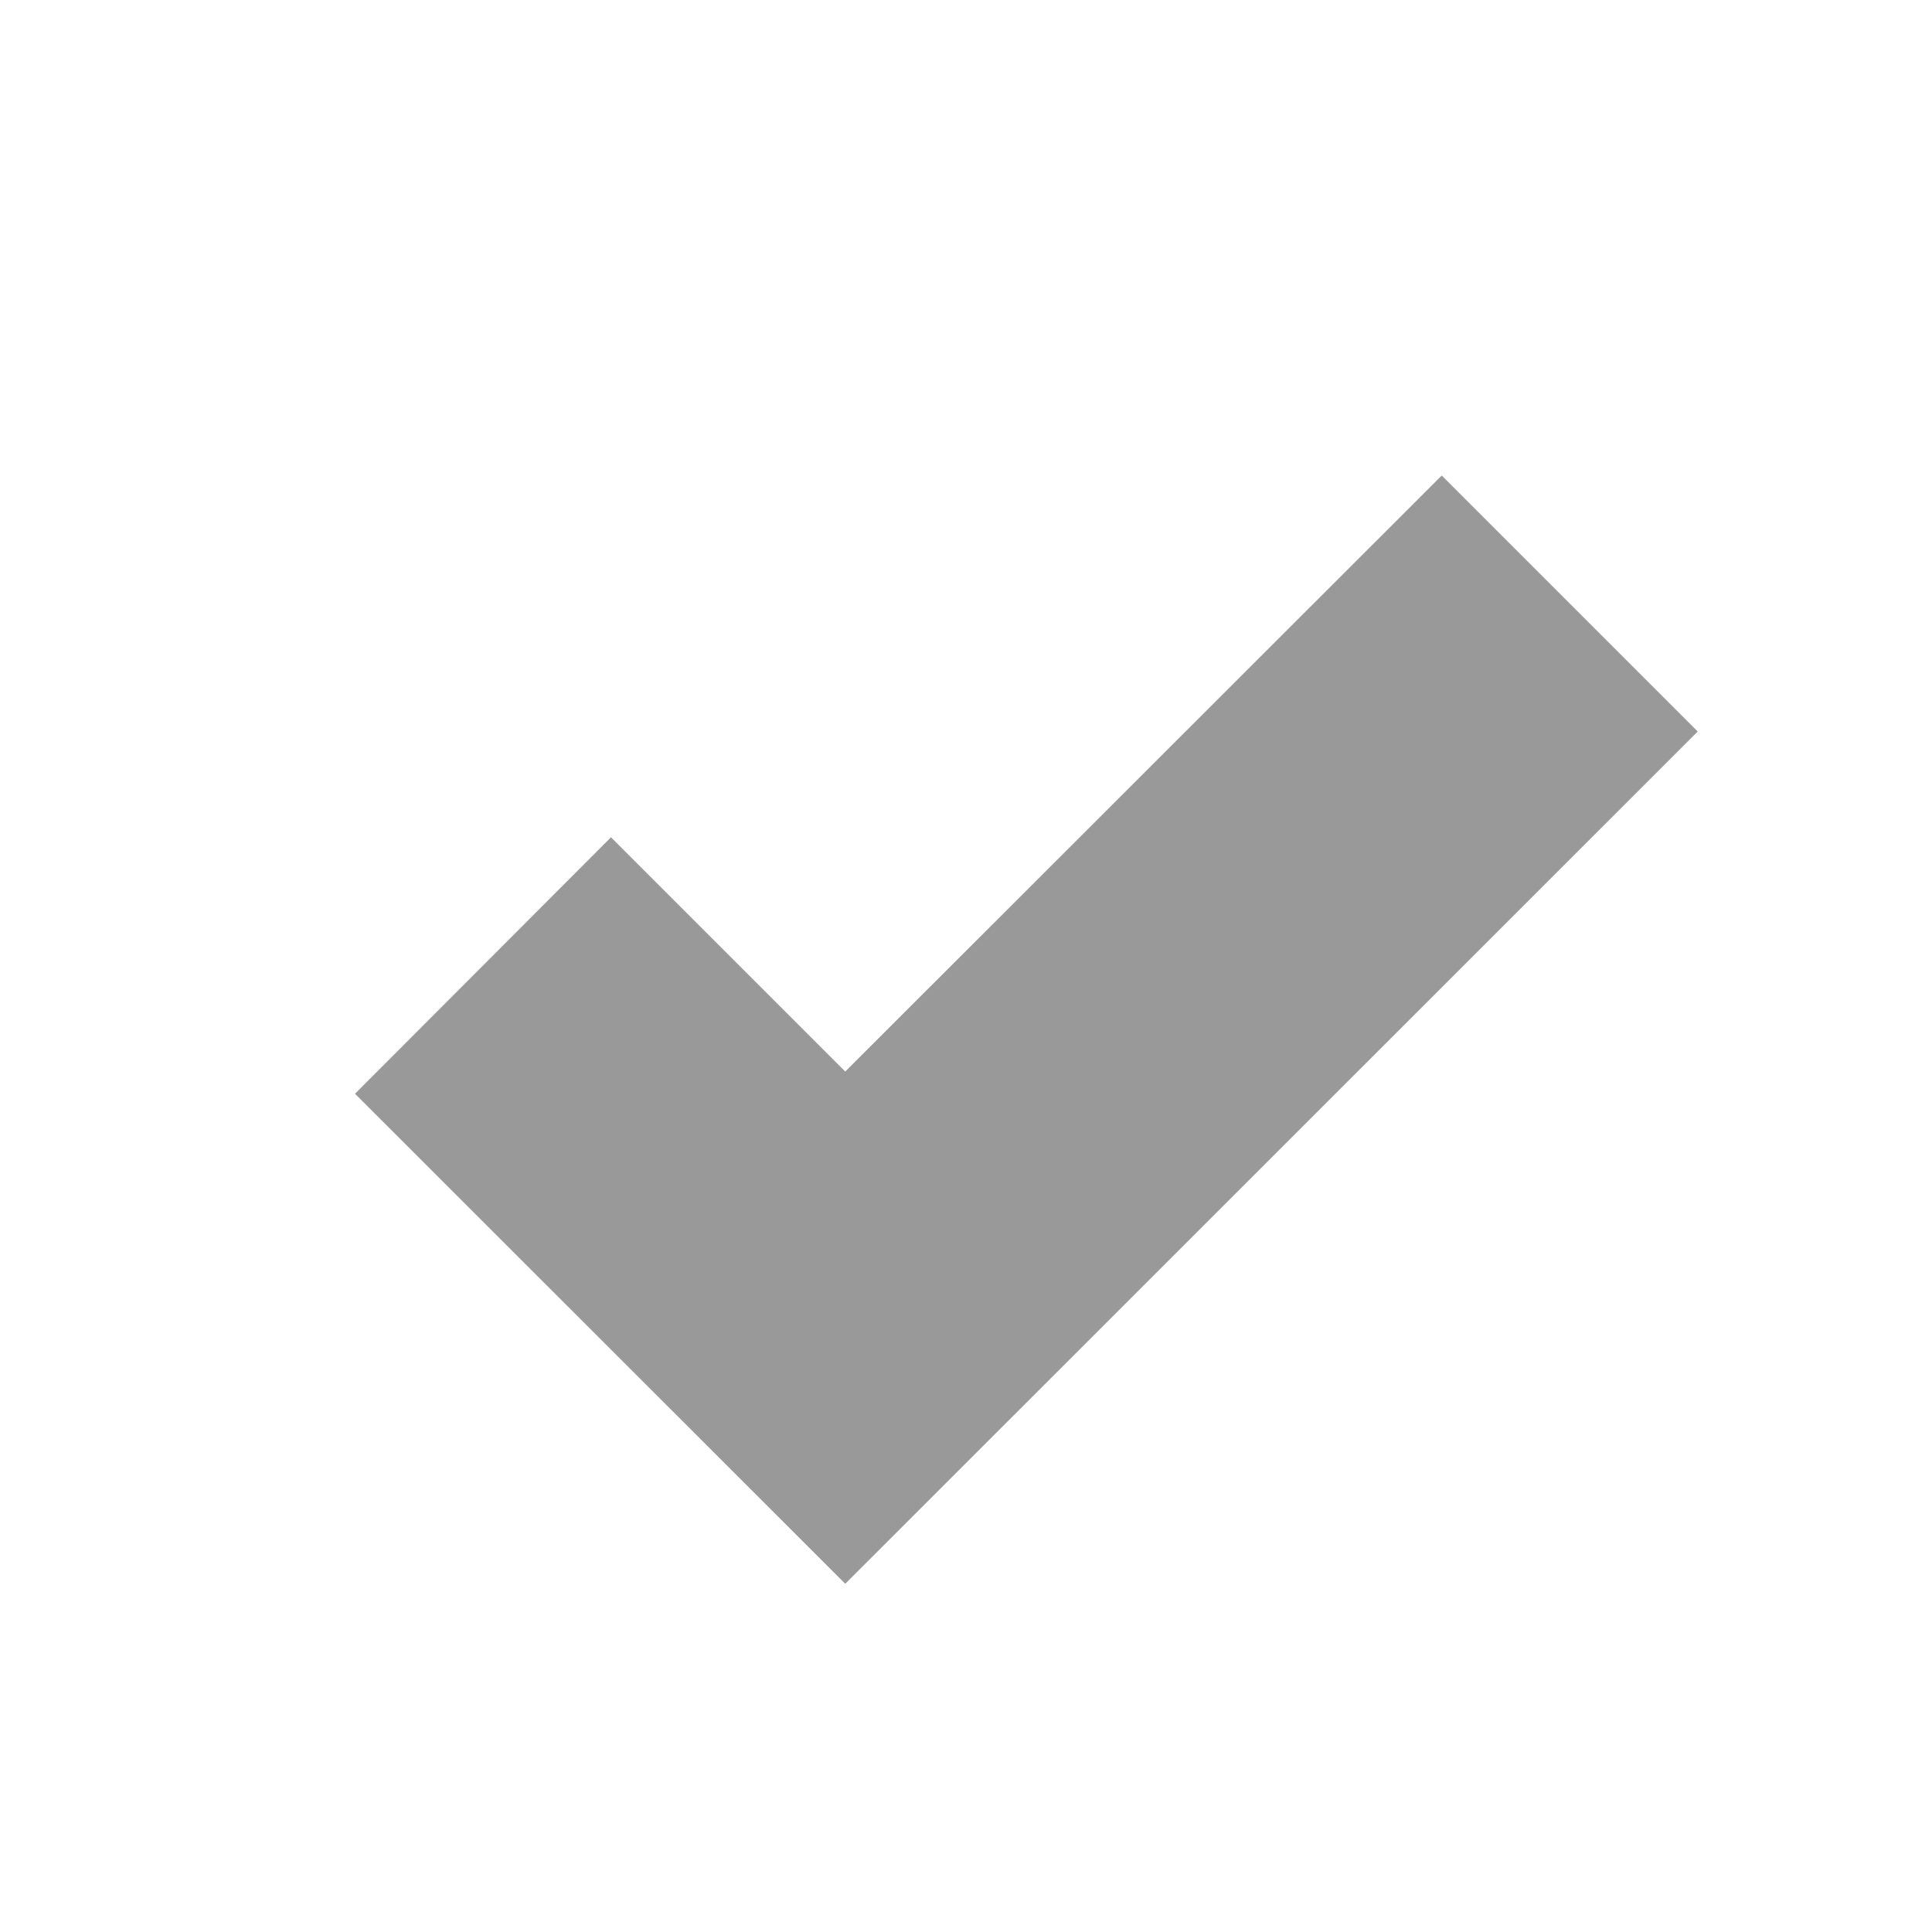
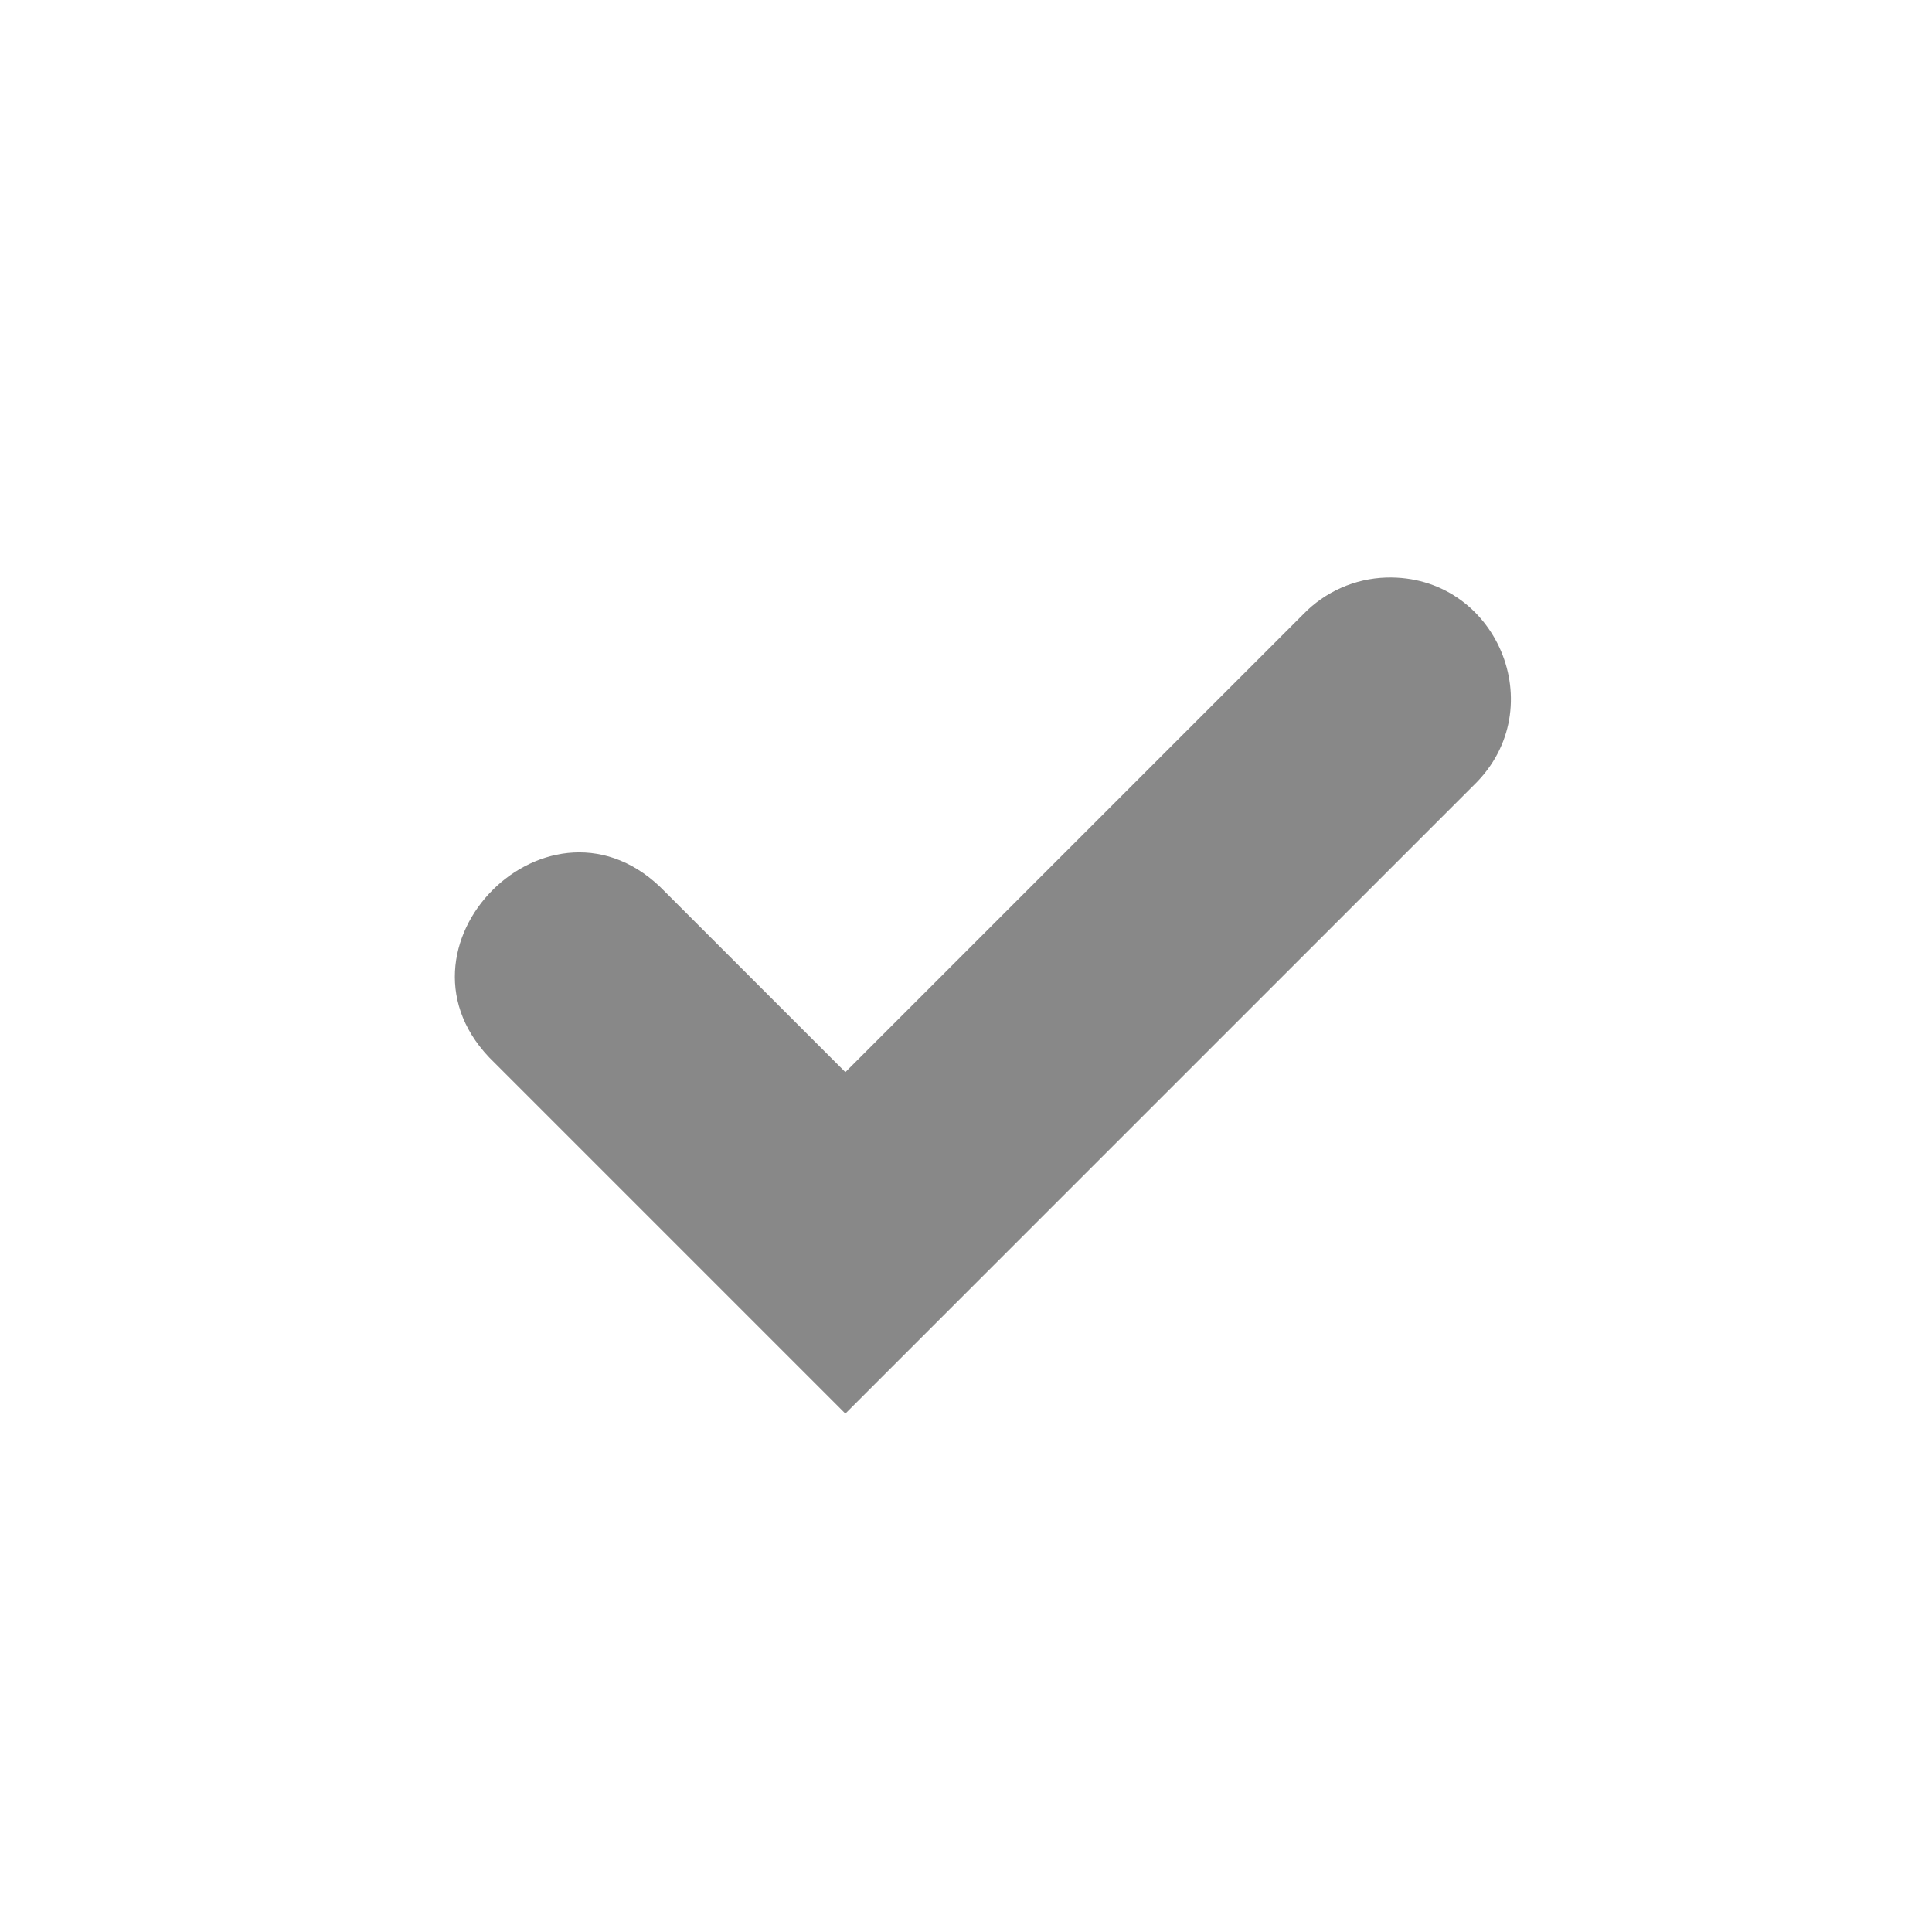
<svg xmlns="http://www.w3.org/2000/svg" height="16" width="16">
-   <g transform="translate(-453 -77)">
-     <path color="#000" d="M464.94 80.938L460 85.874l-1.94-1.94-2.12 2.124 4.06 4.058 7.06-7.058z" fill="#999" font-family="sans-serif" font-weight="400" overflow="visible" style="line-height:normal;font-variant-ligatures:normal;font-variant-position:normal;font-variant-caps:normal;font-variant-numeric:normal;font-variant-alternates:normal;font-feature-settings:normal;text-indent:0;text-align:start;text-decoration-line:none;text-decoration-style:solid;text-decoration-color:#000;text-transform:none;text-orientation:mixed;shape-padding:0;isolation:auto;mix-blend-mode:normal" white-space="normal" />
+   <g transform="translate(-1233.05 187)">
+     <path color="#000" d="M1244.531-182.217c.912-.026 1.38 1.081.727 1.717l-5.207 5.207-2.907-2.907c-.982-.942.471-2.396 1.414-1.414l1.493 1.493 3.793-3.793a1 1 0 0 1 .687-.303z" fill="#888" overflow="visible" style="marker:none" />
  </g>
</svg>
